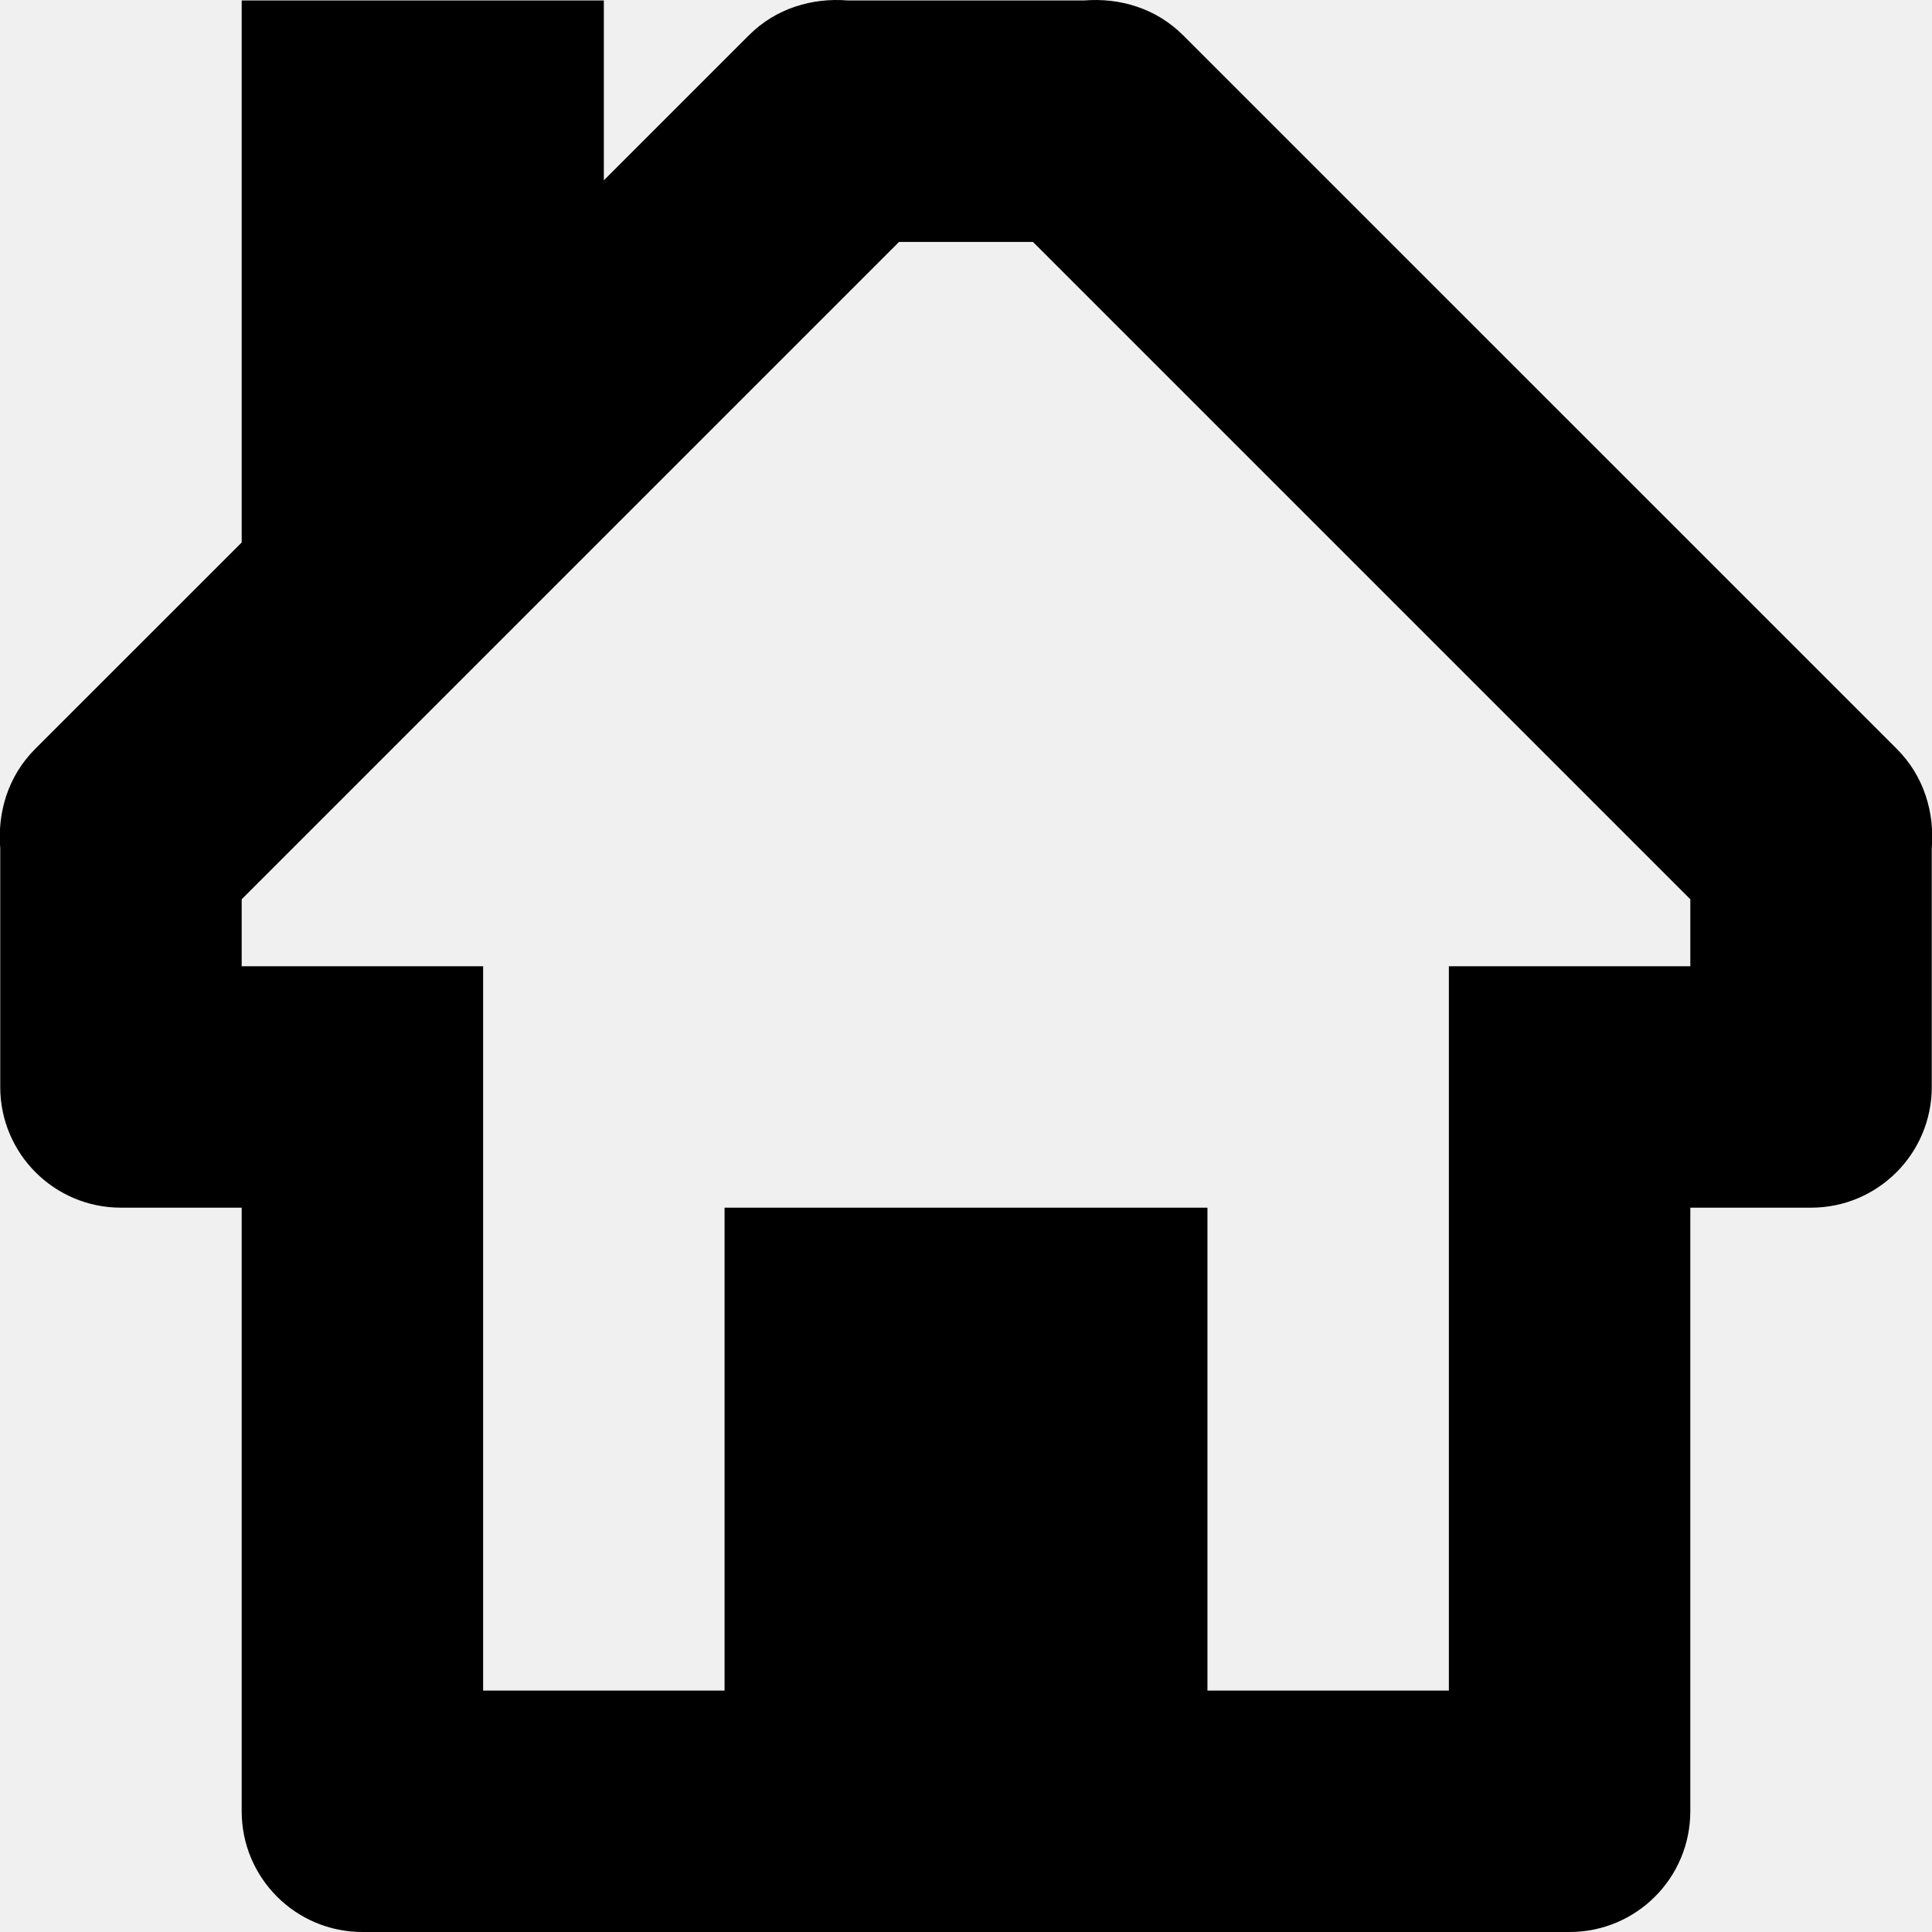
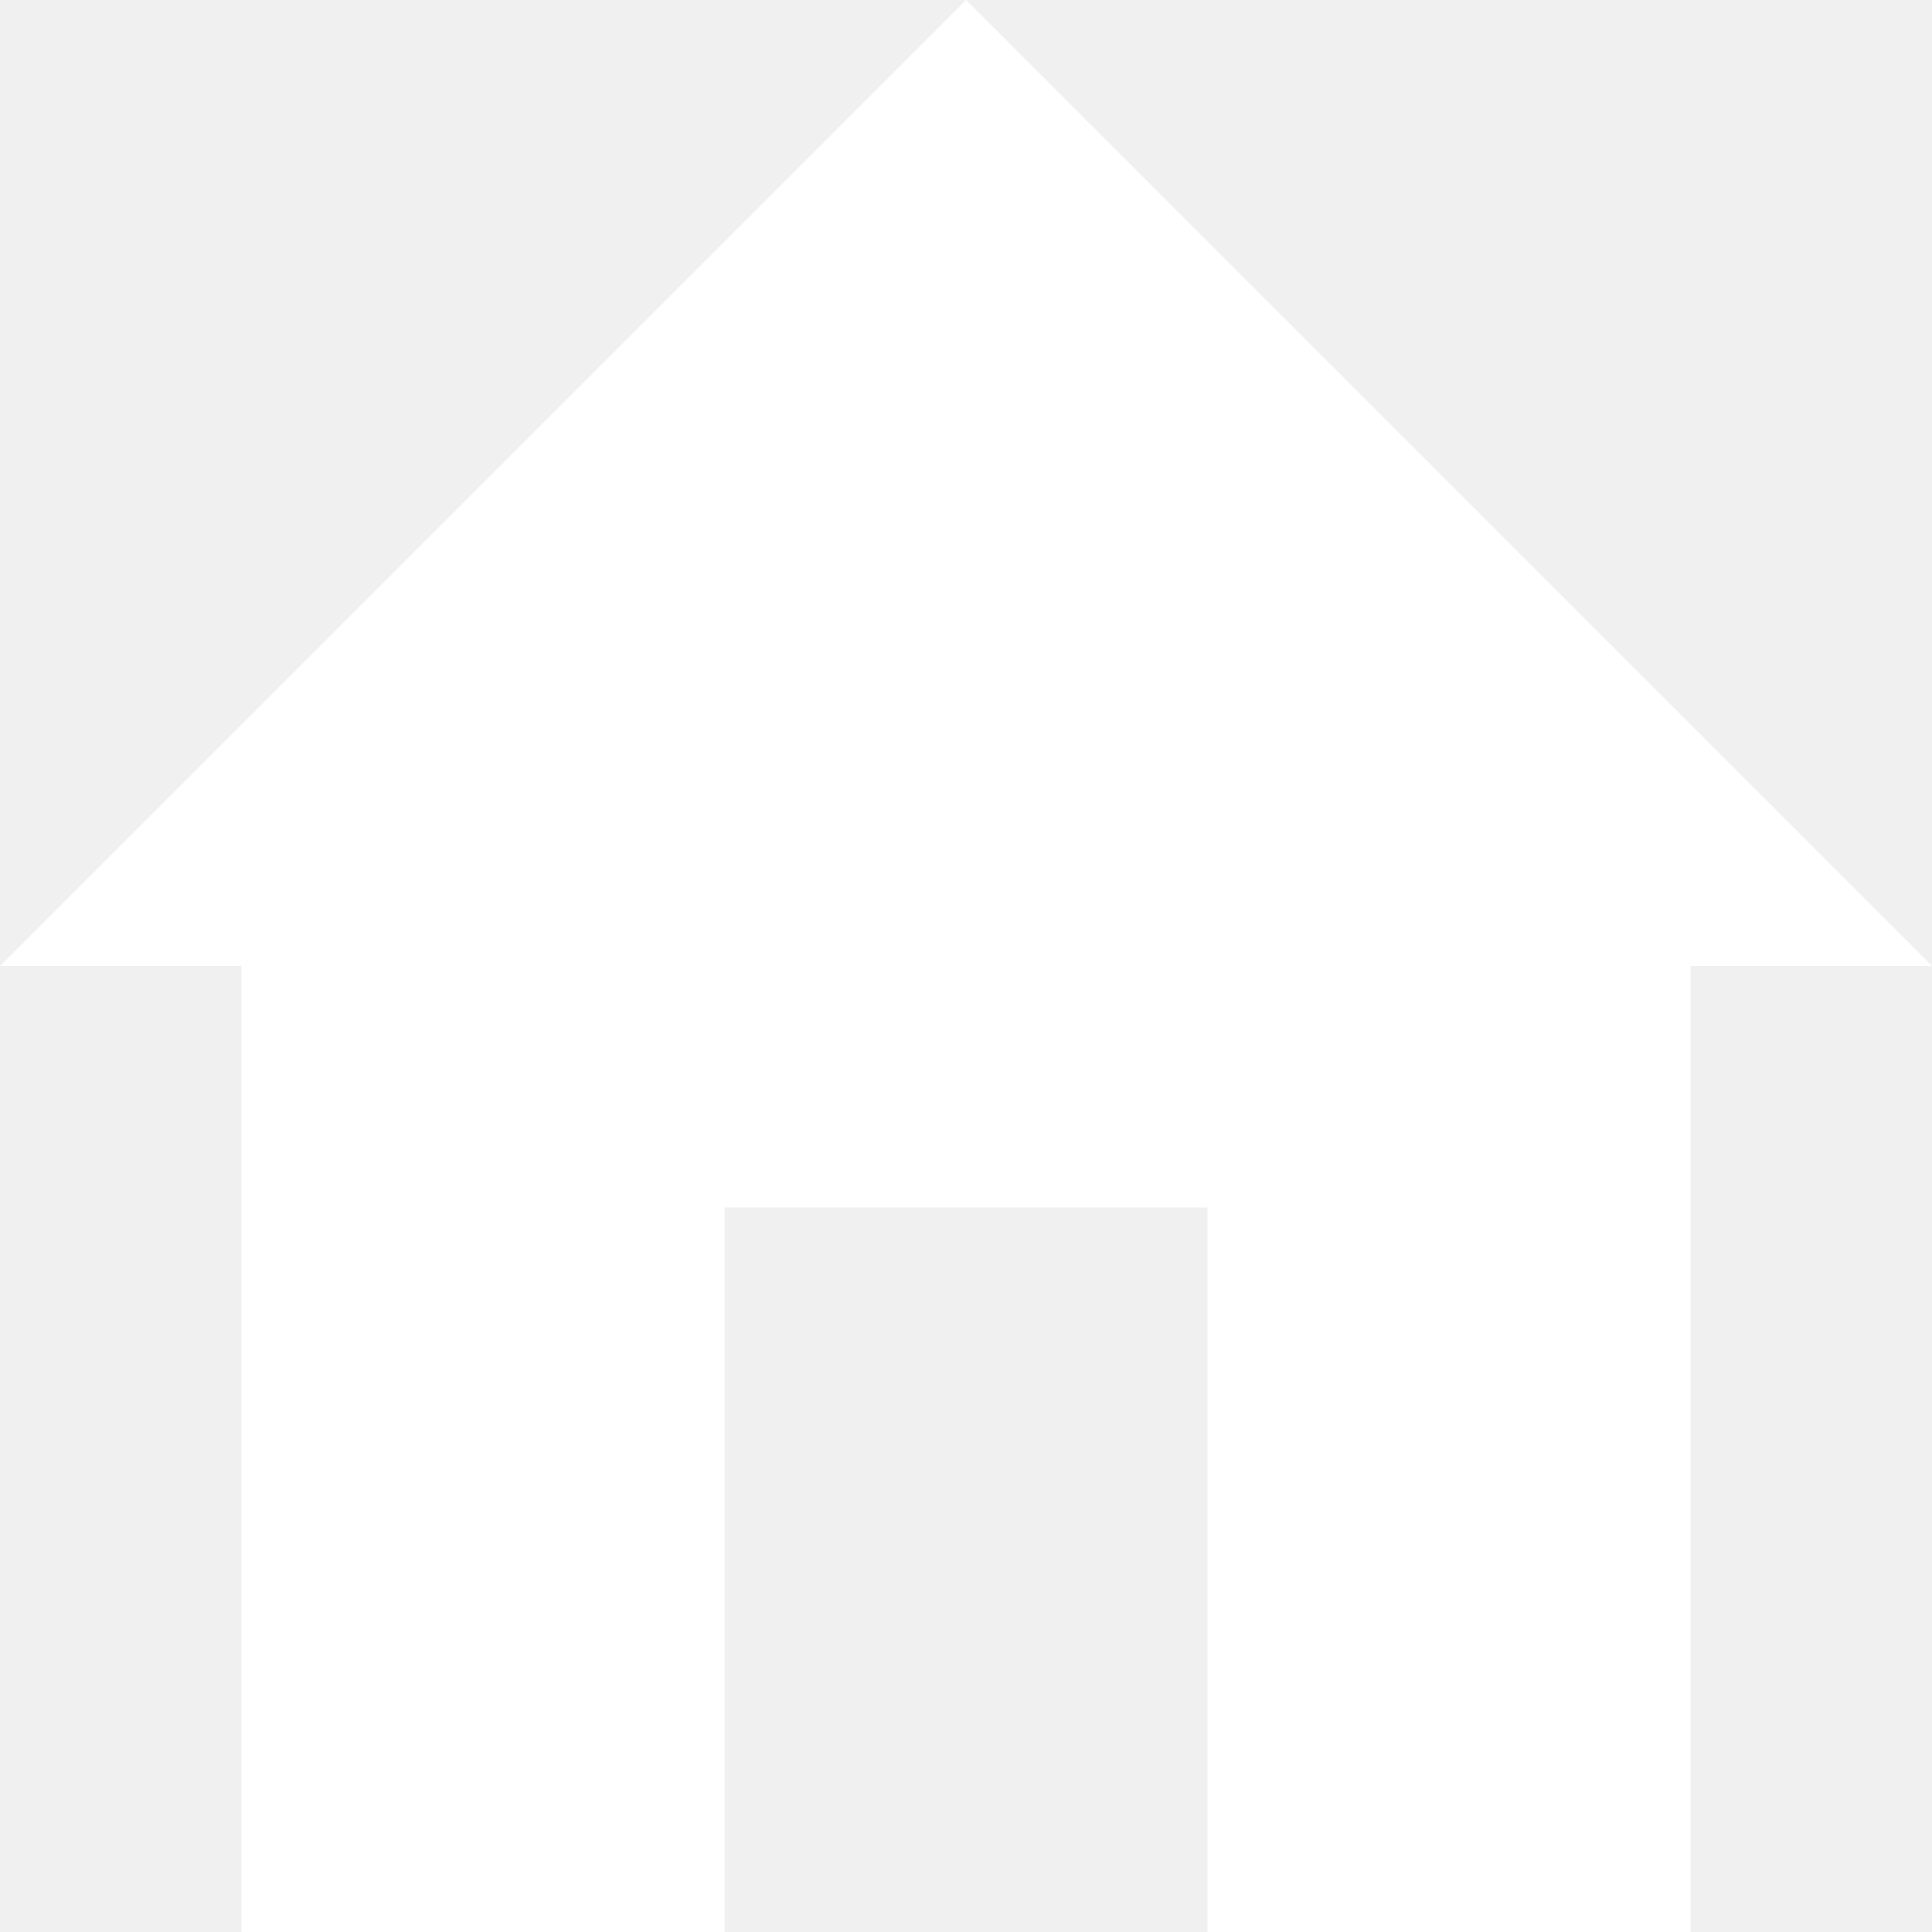
- <svg xmlns="http://www.w3.org/2000/svg" enable-background="new 0 0 512 512" height="512px" id="Layer_1" version="1.1" viewBox="0 0 512 512" width="512px" xml:space="preserve">
-   <path d="M502.688,198.484L313.578,9.391c-7.217-7.248-16.9-10.044-26.367-9.263h-62.422c-9.467-0.781-19.151,2.015-26.368,9.263  l-38.396,38.397V0.128H64.049v143.636l-54.737,54.72c-7.248,7.248-10.027,16.917-9.247,26.368v63.202  c0,17.669,14.31,31.993,31.991,31.993h31.992v159.959c0,17.668,14.309,31.992,31.992,31.992h319.92  c17.683,0,31.991-14.324,31.991-31.992V320.048h31.991c17.685,0,31.992-14.325,31.992-31.993v-63.202  C512.717,215.401,509.937,205.732,502.688,198.484z M447.951,256.063h-63.983v191.951h-63.983V320.048H192.017v127.967h-63.983  V256.063H64.049v-17.746L238.255,64.111h35.491l174.205,174.206V256.063z" />
+ <svg xmlns="http://www.w3.org/2000/svg" height="16px" version="1.1" viewBox="0 0 16 16" width="16px">
+   <defs />
+   <g fill="none" fill-rule="evenodd" id="Icons with numbers" stroke="none" stroke-width="1">
+     <g fill="white" id="Group">
+       <path d="M16,8 L14,8 L14,16 L10,16 L10,10 L6,10 L6,16 L2,16 L2,8 L0,8 L8,0 L16,8 Z M16,8" id="Shape" />
+     </g>
+   </g>
</svg>
